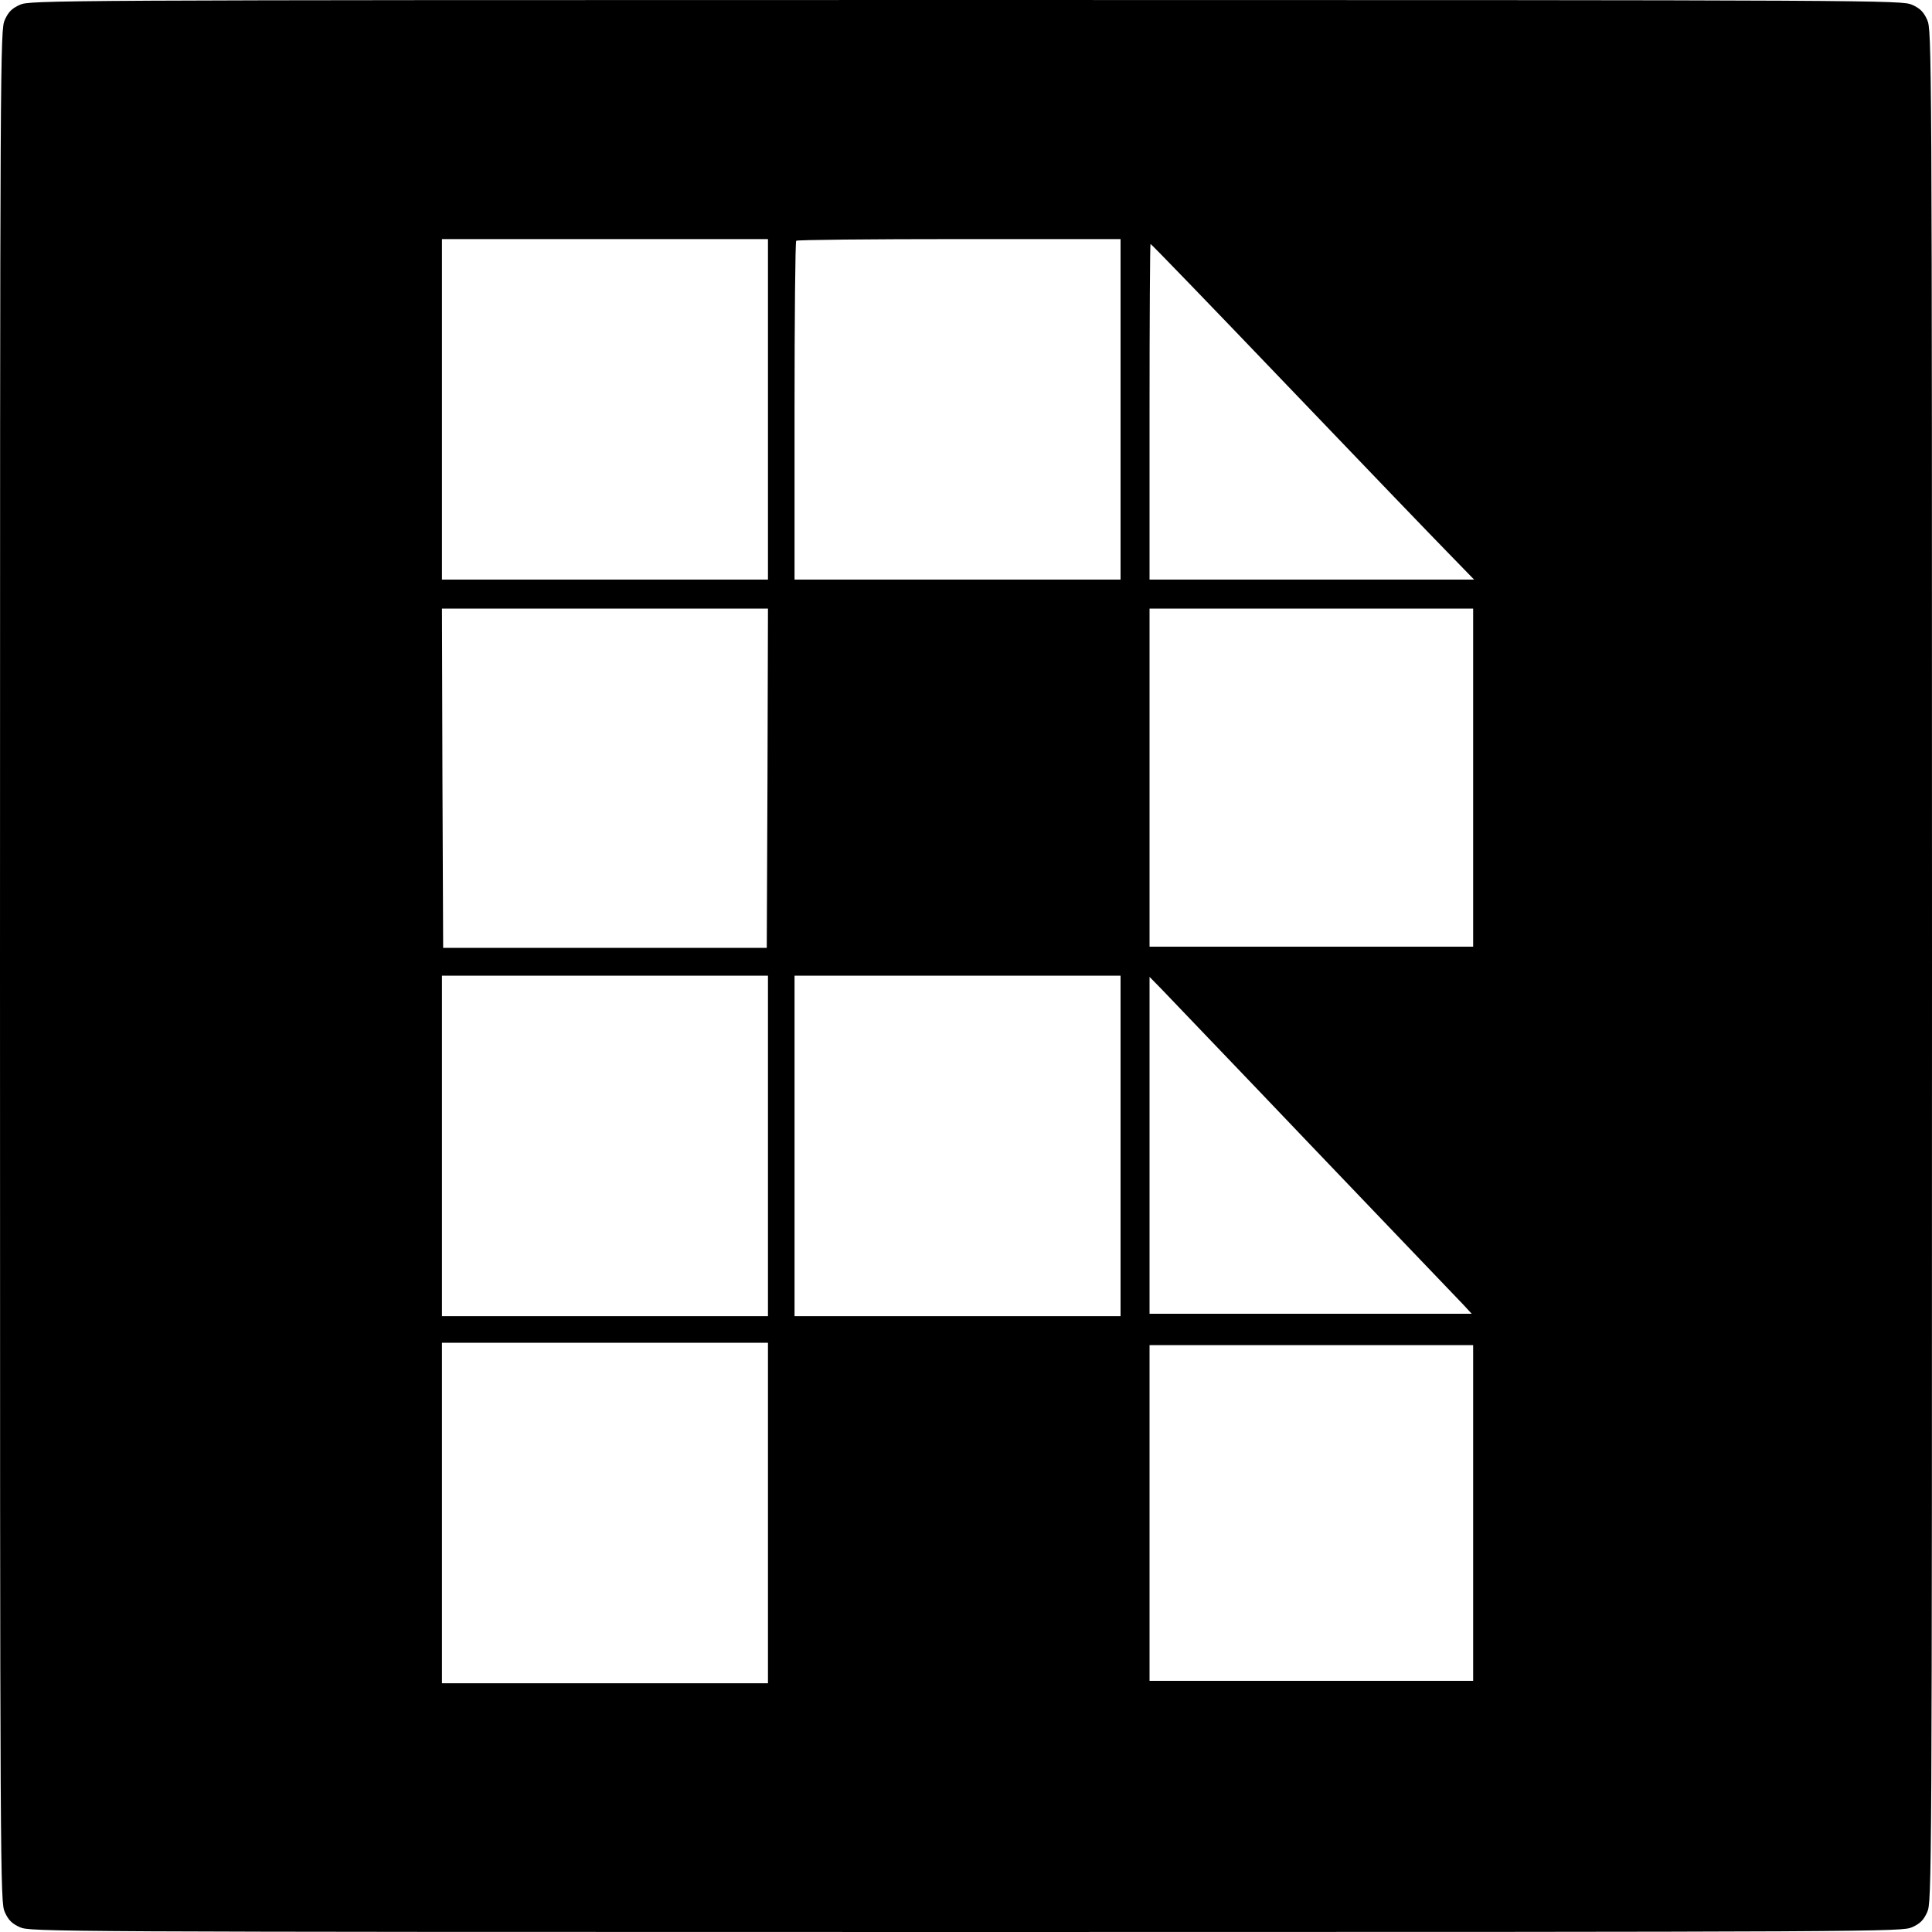
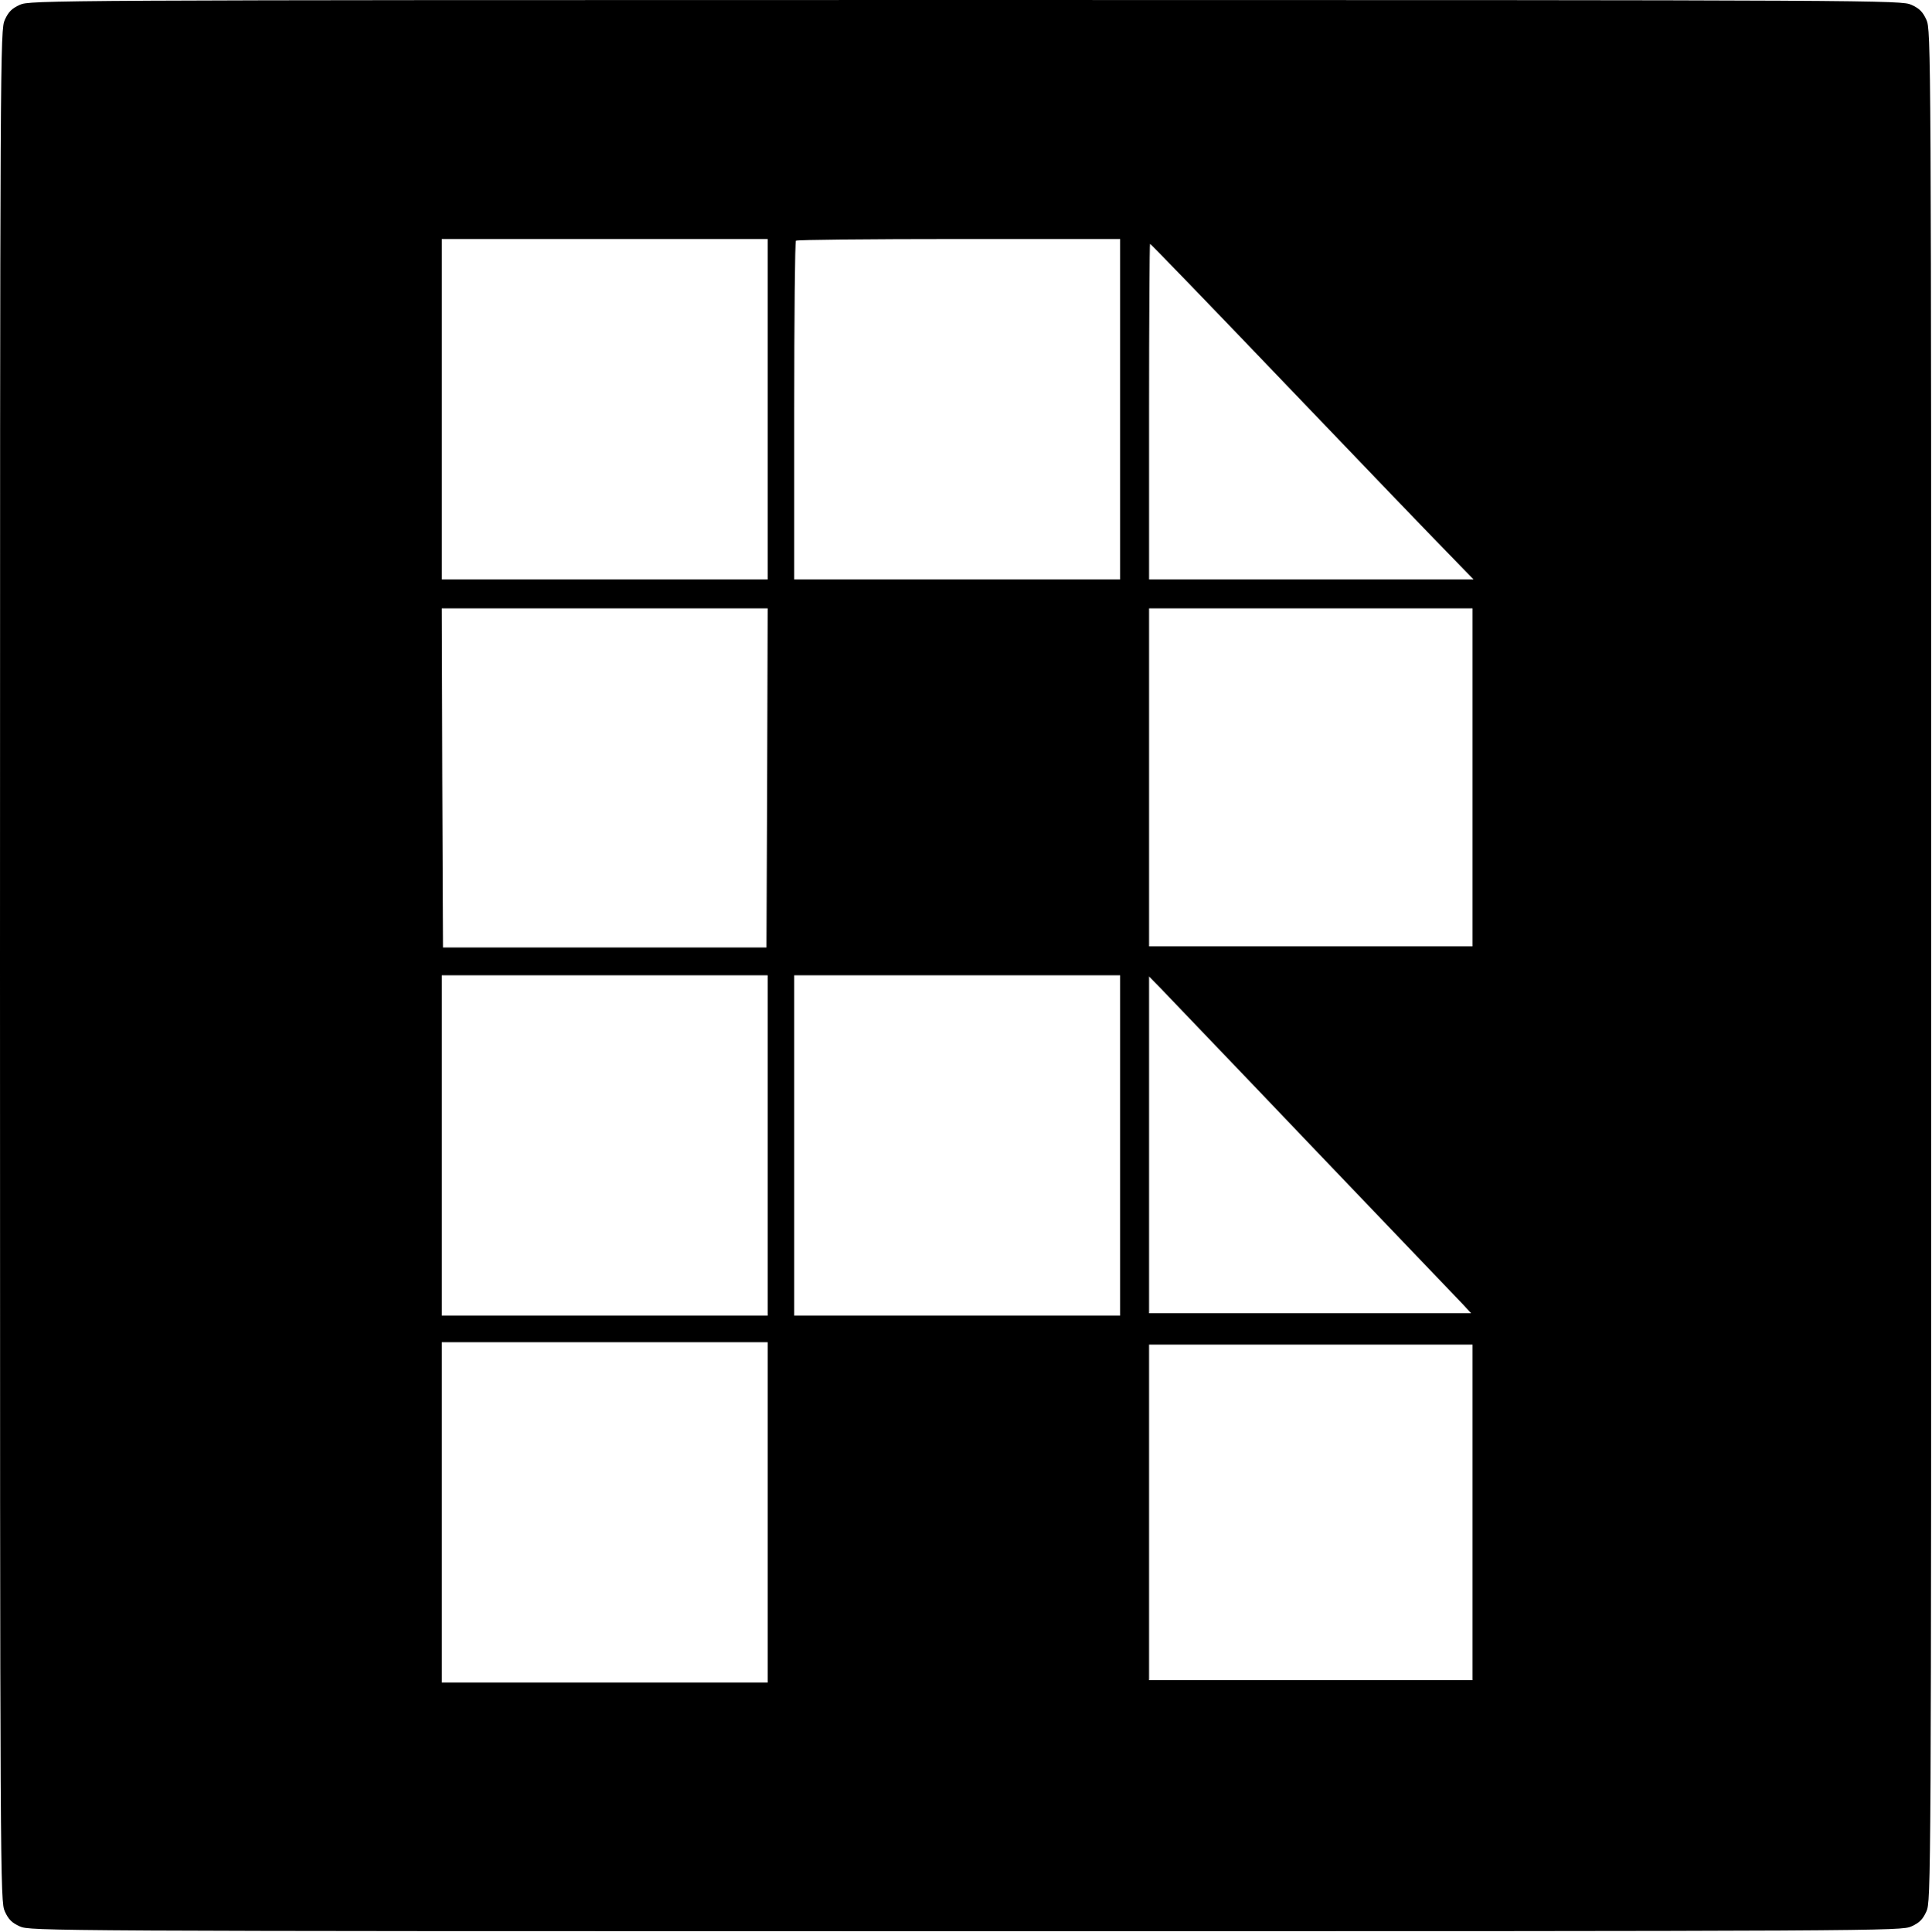
- <svg xmlns="http://www.w3.org/2000/svg" version="1.0" width="800pt" height="800pt" viewBox="0 0 800 800" preserveAspectRatio="xMidYMid meet">
-   <g transform="translate(0,800) scale(0.1,-0.1)" fill="#000000" stroke="none">
-     <path d="M82 7980 c-33 -15 -47 -29 -62 -62 -19 -42 -20 -101 -20 -3918 0 -3817 1 -3876 20 -3918 15 -33 29 -47 62 -62 42 -19 101 -20 3918 -20 3817 0 3876 1 3918 20 33 15 47 29 62 62 19 42 20 101 20 3918 0 3817 -1 3876 -20 3918 -15 33 -29 47 -62 62 -42 19 -101 20 -3918 20 -3817 0 -3876 -1 -3918 -20z m3098 -1675 l0 -705 -675 0 -675 0 0 705 0 705 675 0 675 0 0 -705z m1460 0 l0 -705 -675 0 -675 0 0 698 c0 384 3 702 7 705 3 4 307 7 675 7 l668 0 0 -705z m691 98 c310 -324 610 -636 668 -695 l105 -108 -672 0 -672 0 0 695 c0 382 2 695 4 695 3 0 258 -264 567 -587z m-2153 -1625 l-3 -703 -670 0 -670 0 -3 703 -2 702 675 0 675 0 -2 -702z m2922 2 l0 -700 -670 0 -670 0 0 700 0 700 670 0 670 0 0 -700z m-2920 -1525 l0 -705 -675 0 -675 0 0 705 0 705 675 0 675 0 0 -705z m1460 0 l0 -705 -675 0 -675 0 0 705 0 705 675 0 675 0 0 -705z m800 -10 c321 -335 599 -627 619 -647 l35 -38 -667 0 -667 0 0 697 0 698 49 -50 c26 -28 311 -324 631 -660z m-2260 -1510 l0 -705 -675 0 -675 0 0 705 0 705 675 0 675 0 0 -705z m2920 0 l0 -695 -670 0 -670 0 0 695 0 695 670 0 670 0 0 -695z" />
+ <svg xmlns="http://www.w3.org/2000/svg" width="1066.667" height="1066.667" preserveAspectRatio="xMidYMid meet" version="1.0" viewBox="0 0 800 800">
+   <g fill="#000" stroke="none">
+     <path d="M82 7980 c-33 -15 -47 -29 -62 -62 -19 -42 -20 -101 -20 -3918 0 -3817 1 -3876 20 -3918 15 -33 29 -47 62 -62 42 -19 101 -20 3918 -20 3817 0 3876 1 3918 20 33 15 47 29 62 62 19 42 20 101 20 3918 0 3817 -1 3876 -20 3918 -15 33 -29 47 -62 62 -42 19 -101 20 -3918 20 -3817 0 -3876 -1 -3918 -20z m3098 -1675 l0 -705 -675 0 -675 0 0 705 0 705 675 0 675 0 0 -705z m1460 0 l0 -705 -675 0 -675 0 0 698 c0 384 3 702 7 705 3 4 307 7 675 7 l668 0 0 -705z m691 98 c310 -324 610 -636 668 -695 l105 -108 -672 0 -672 0 0 695 c0 382 2 695 4 695 3 0 258 -264 567 -587z m-2153 -1625 l-3 -703 -670 0 -670 0 -3 703 -2 702 675 0 675 0 -2 -702z m2922 2 l0 -700 -670 0 -670 0 0 700 0 700 670 0 670 0 0 -700z m-2920 -1525 l0 -705 -675 0 -675 0 0 705 0 705 675 0 675 0 0 -705z m1460 0 l0 -705 -675 0 -675 0 0 705 0 705 675 0 675 0 0 -705z m800 -10 c321 -335 599 -627 619 -647 l35 -38 -667 0 -667 0 0 697 0 698 49 -50 c26 -28 311 -324 631 -660z m-2260 -1510 l0 -705 -675 0 -675 0 0 705 0 705 675 0 675 0 0 -705z m2920 0 l0 -695 -670 0 -670 0 0 695 0 695 670 0 670 0 0 -695z" transform="translate(0,800) scale(0.1,-0.1)" />
  </g>
</svg>
